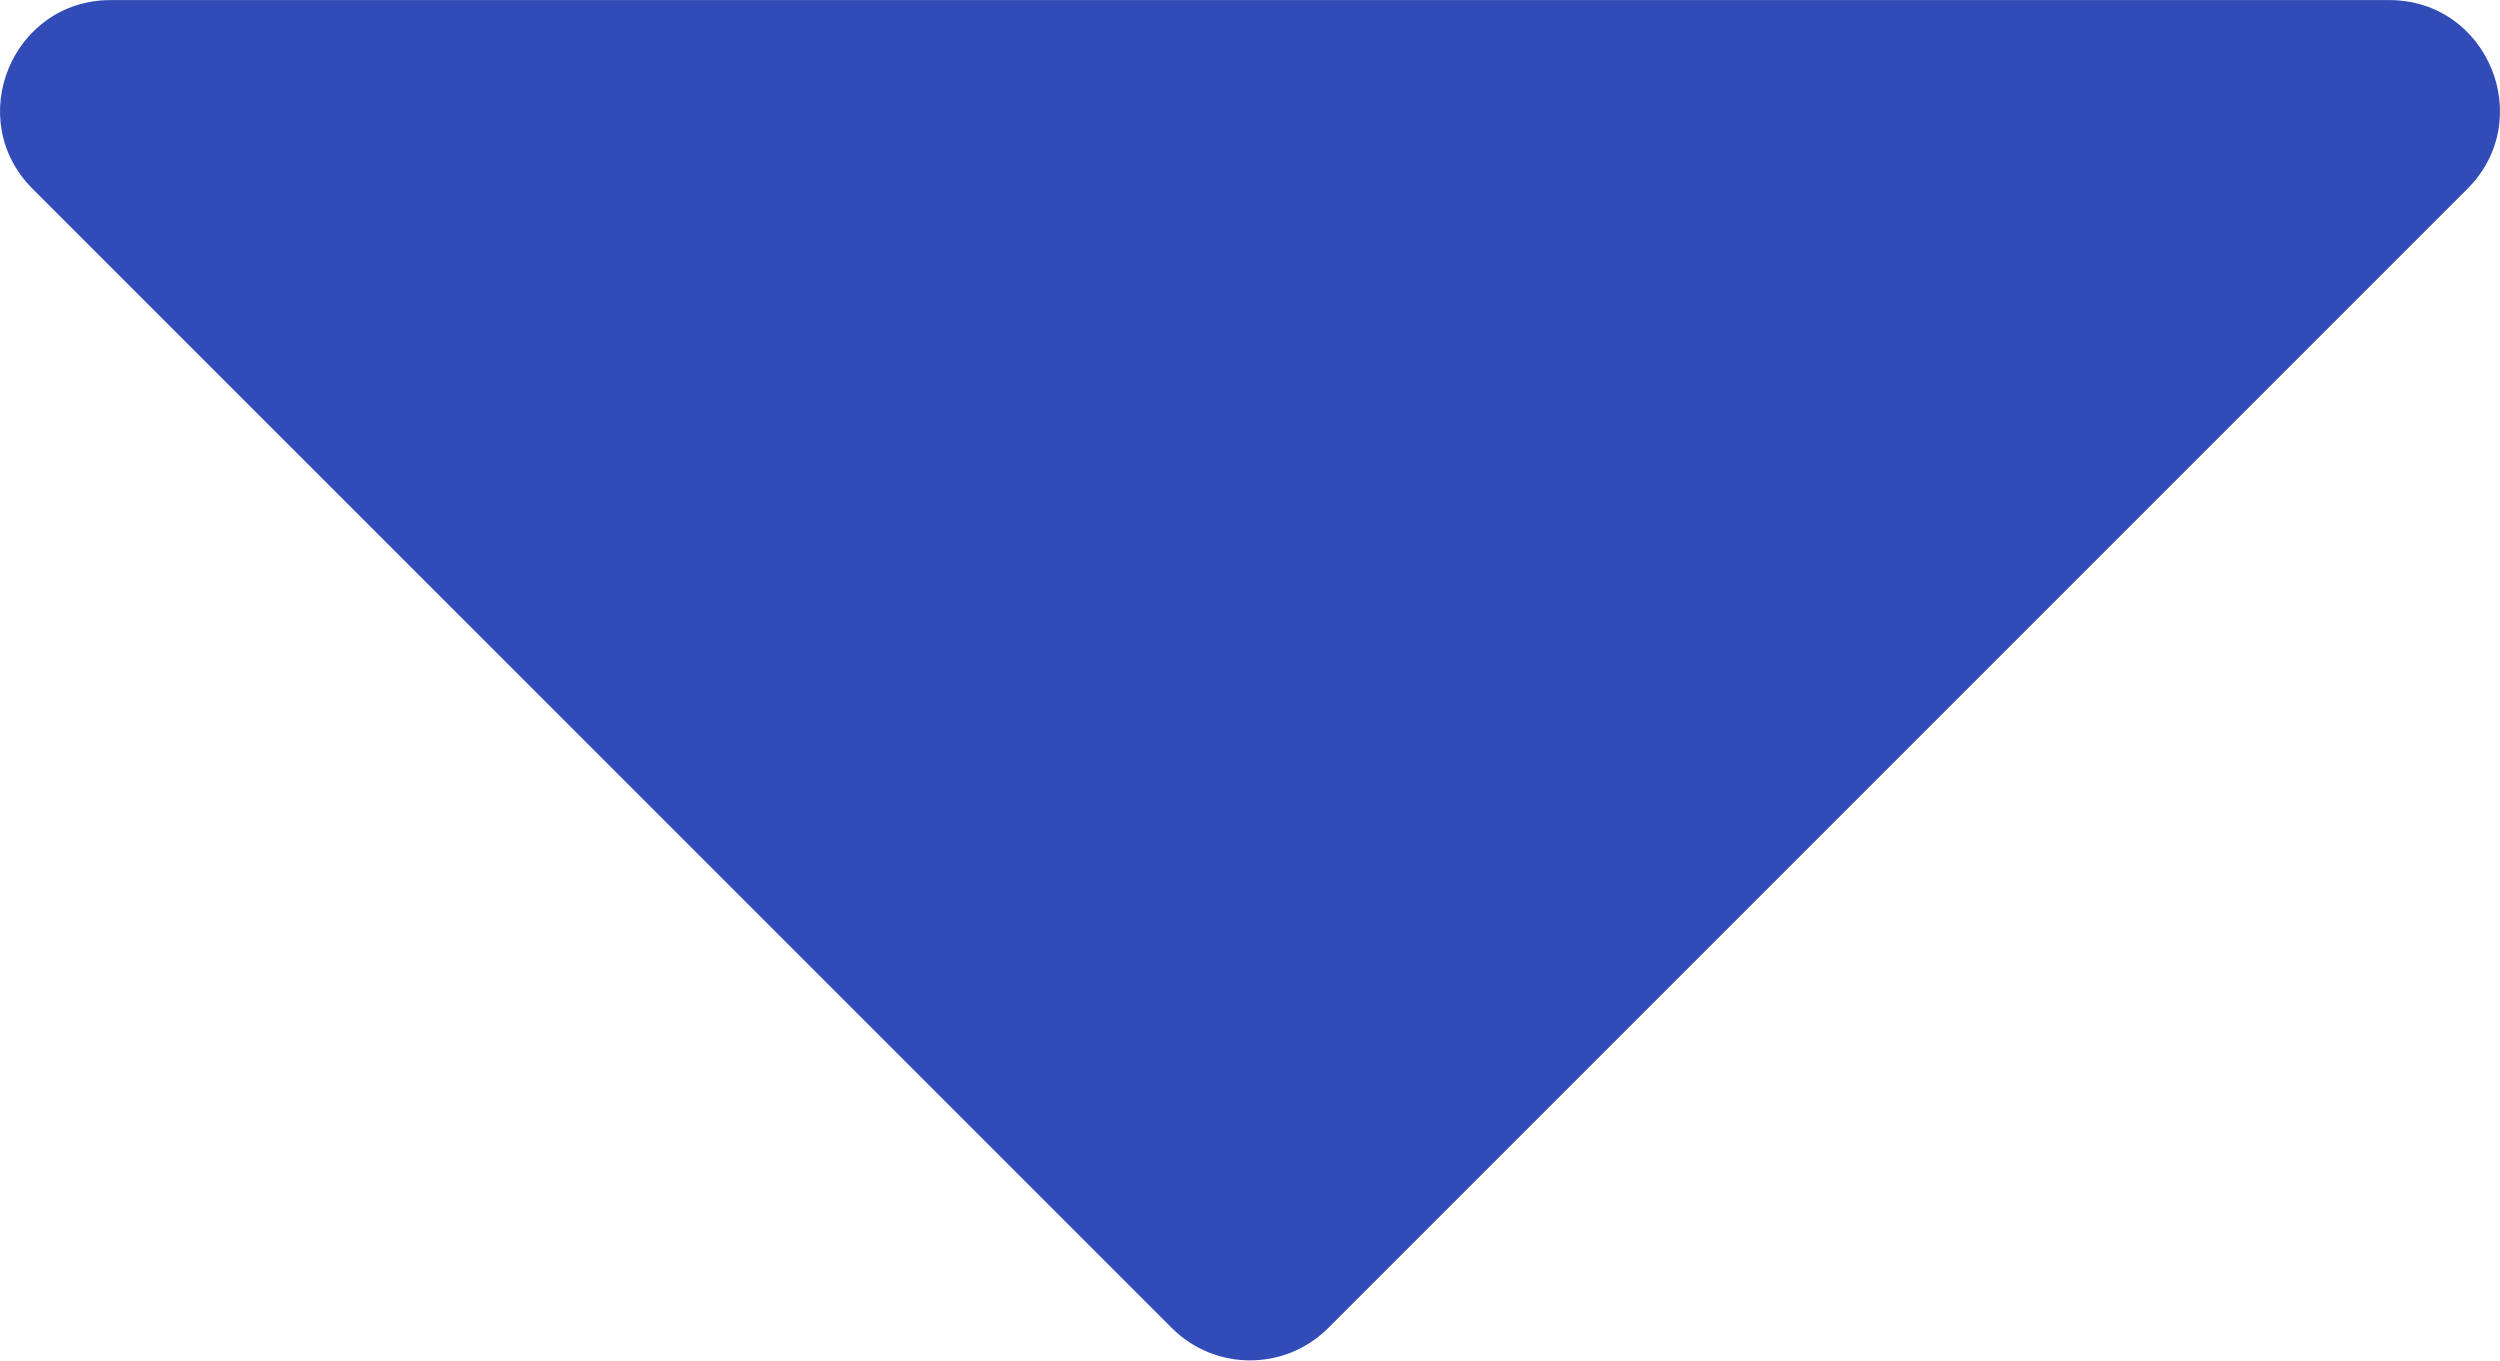
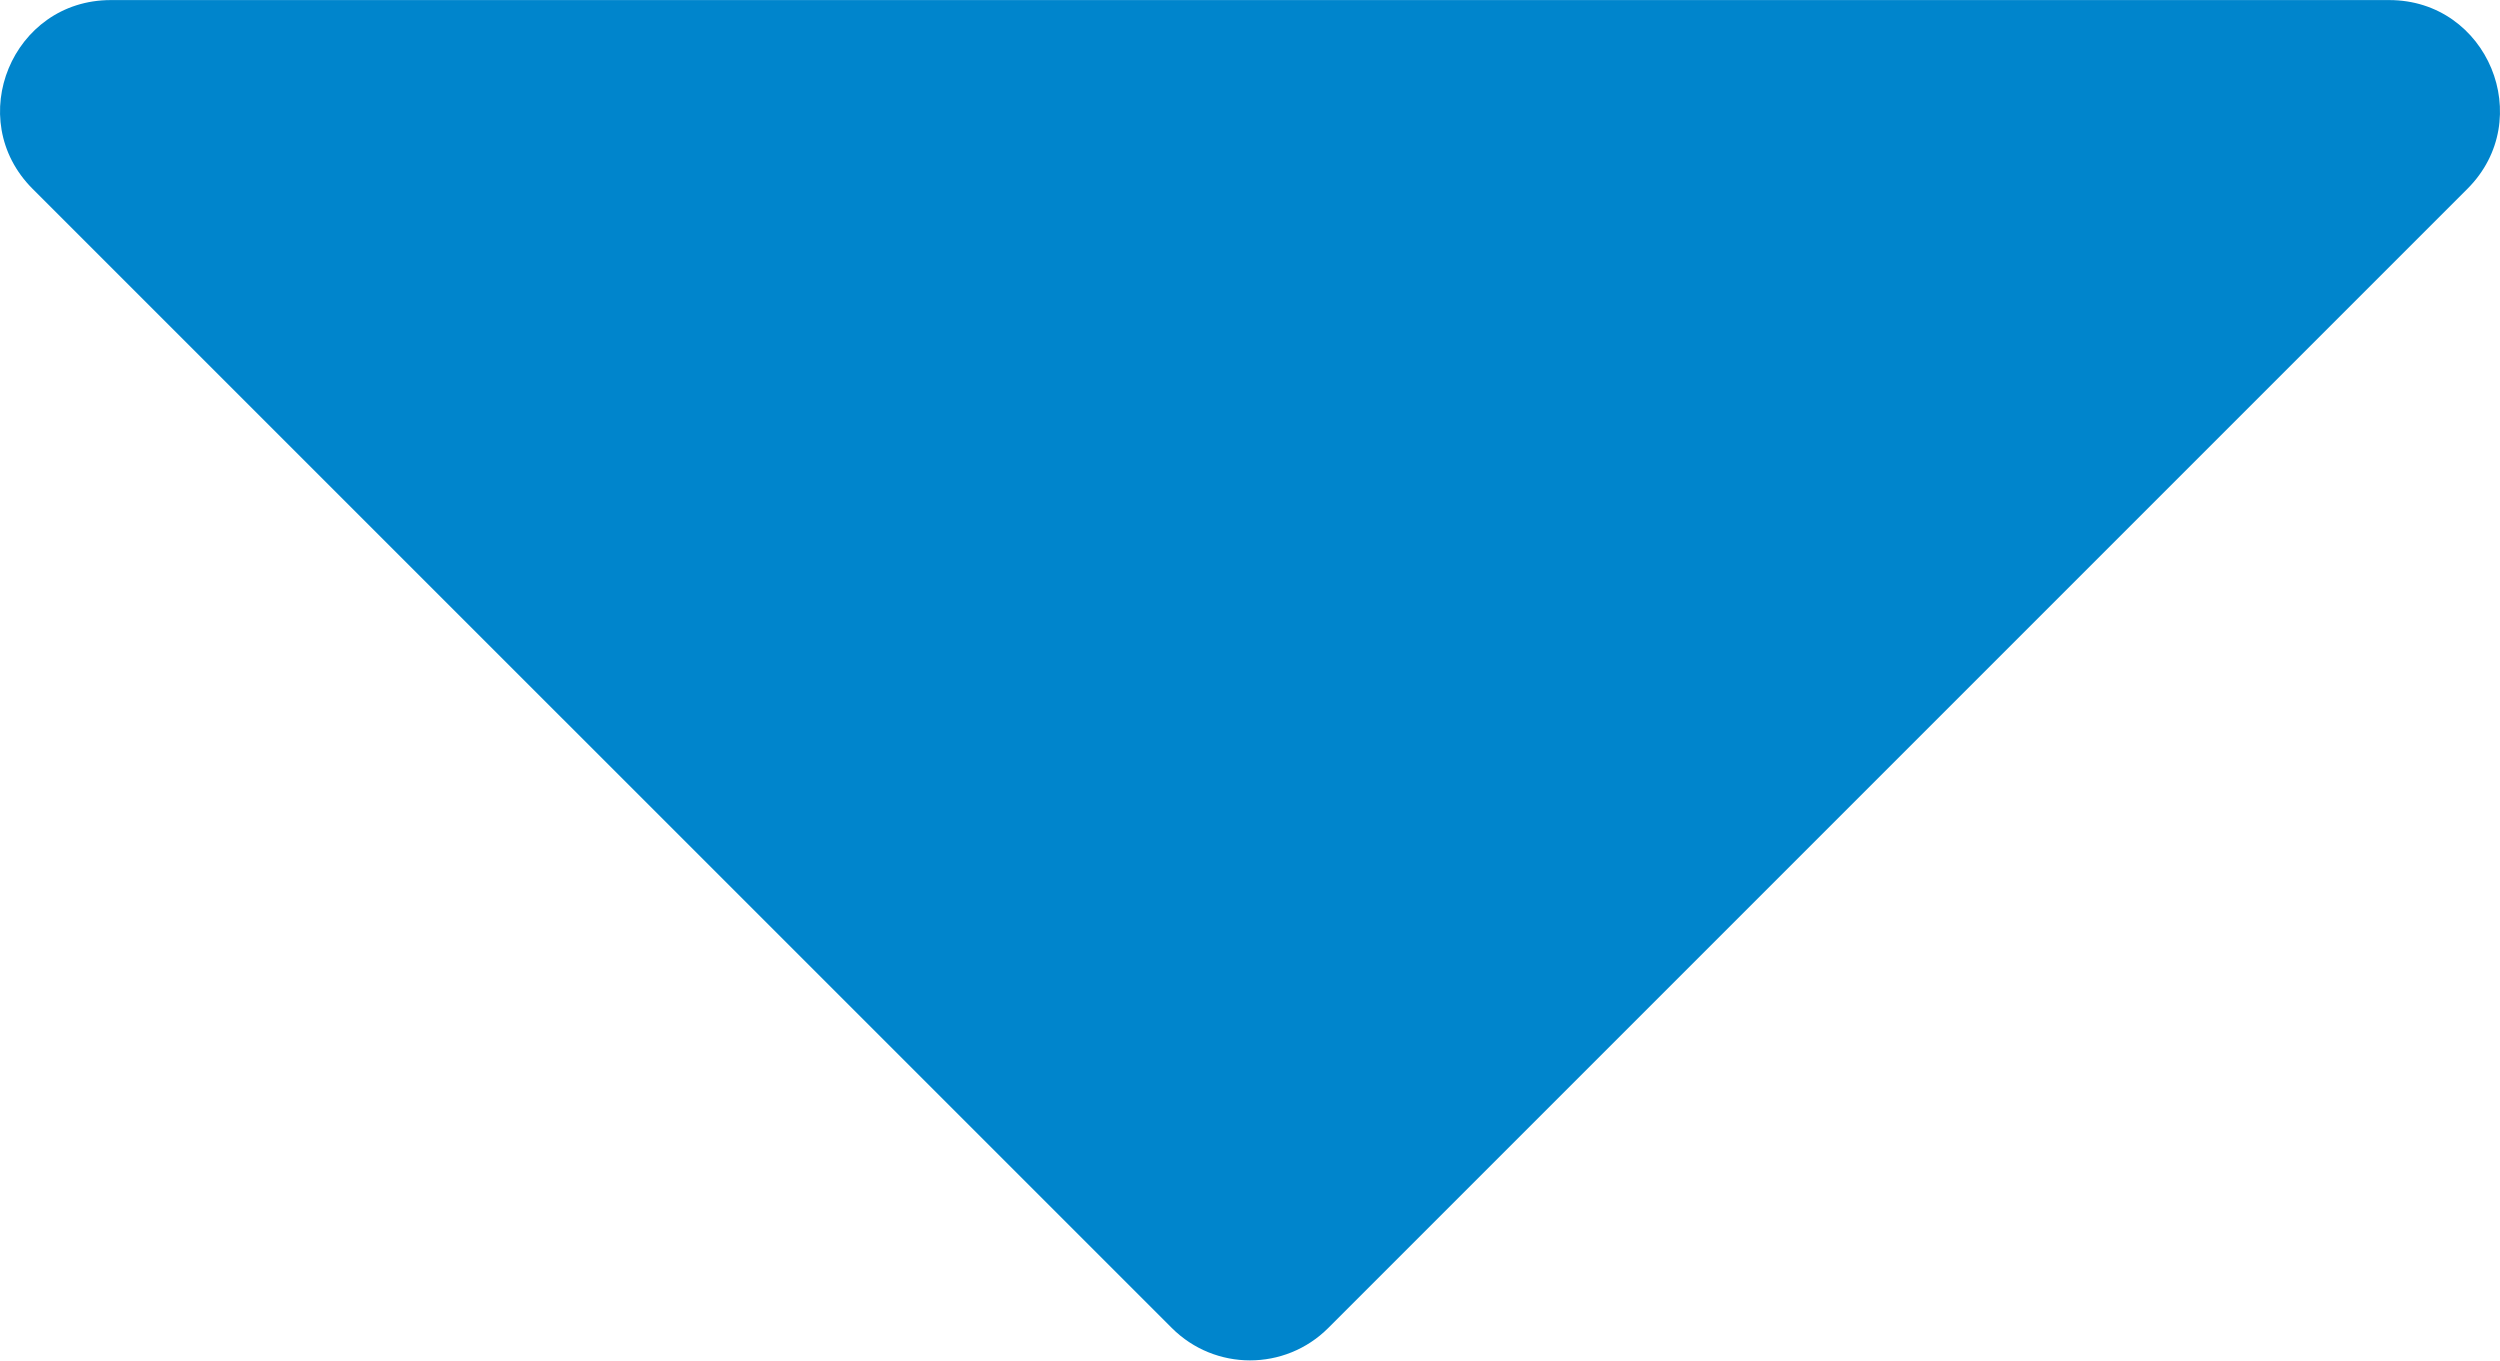
- <svg xmlns="http://www.w3.org/2000/svg" id="Calque_1" data-name="Calque 1" width="986" height="536.52" viewBox="0 0 986 536.52">
+ <svg xmlns="http://www.w3.org/2000/svg" id="arrow-icon" data-name="arrow-icon" width="986" height="536.52" viewBox="0 0 986 536.52">
  <defs>
-     <style>.cls-1{fill:#314cb6;}</style>
+     <style>.cls-1{fill:#0085cc;}</style>
  </defs>
  <path class="cls-1" d="M469.16,758.27,19.86,309c-27.47-27.47-8-74.45,30.84-74.45H949.3c38.85,0,58.31,47,30.84,74.45l-449.3,449.3A43.62,43.62,0,0,1,469.16,758.27Z" transform="translate(-7 -234.52)" />
</svg>
